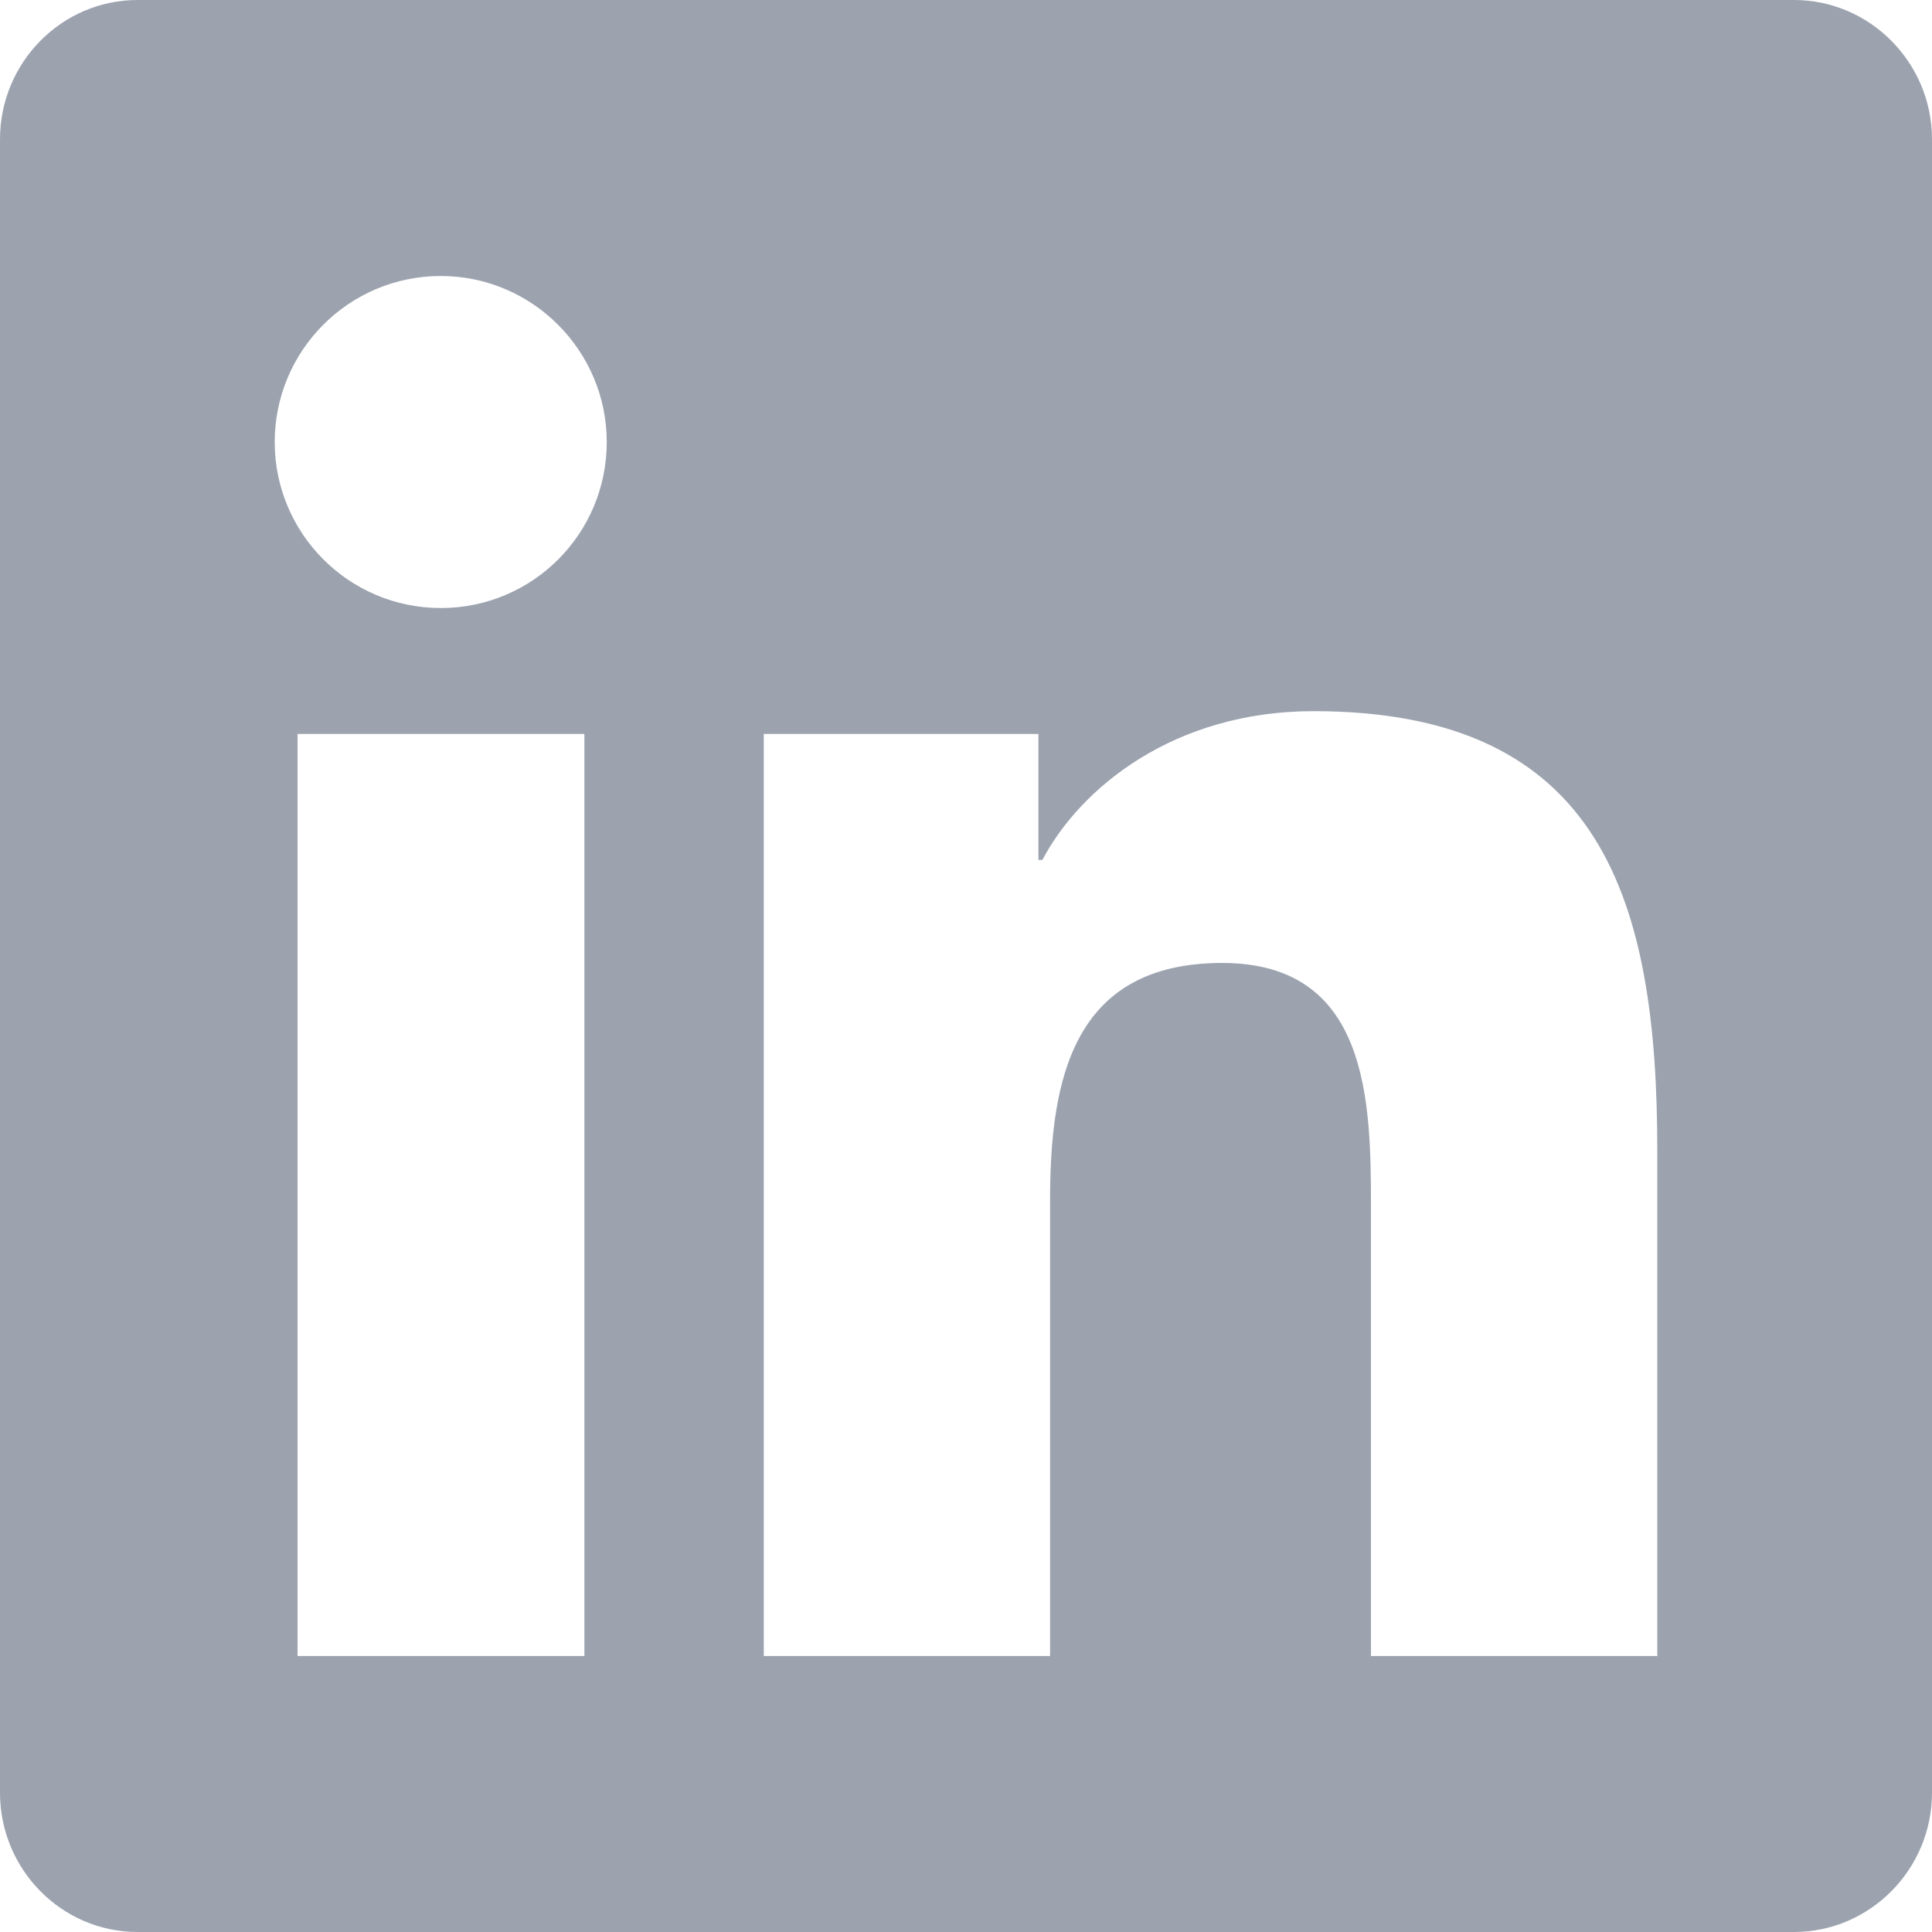
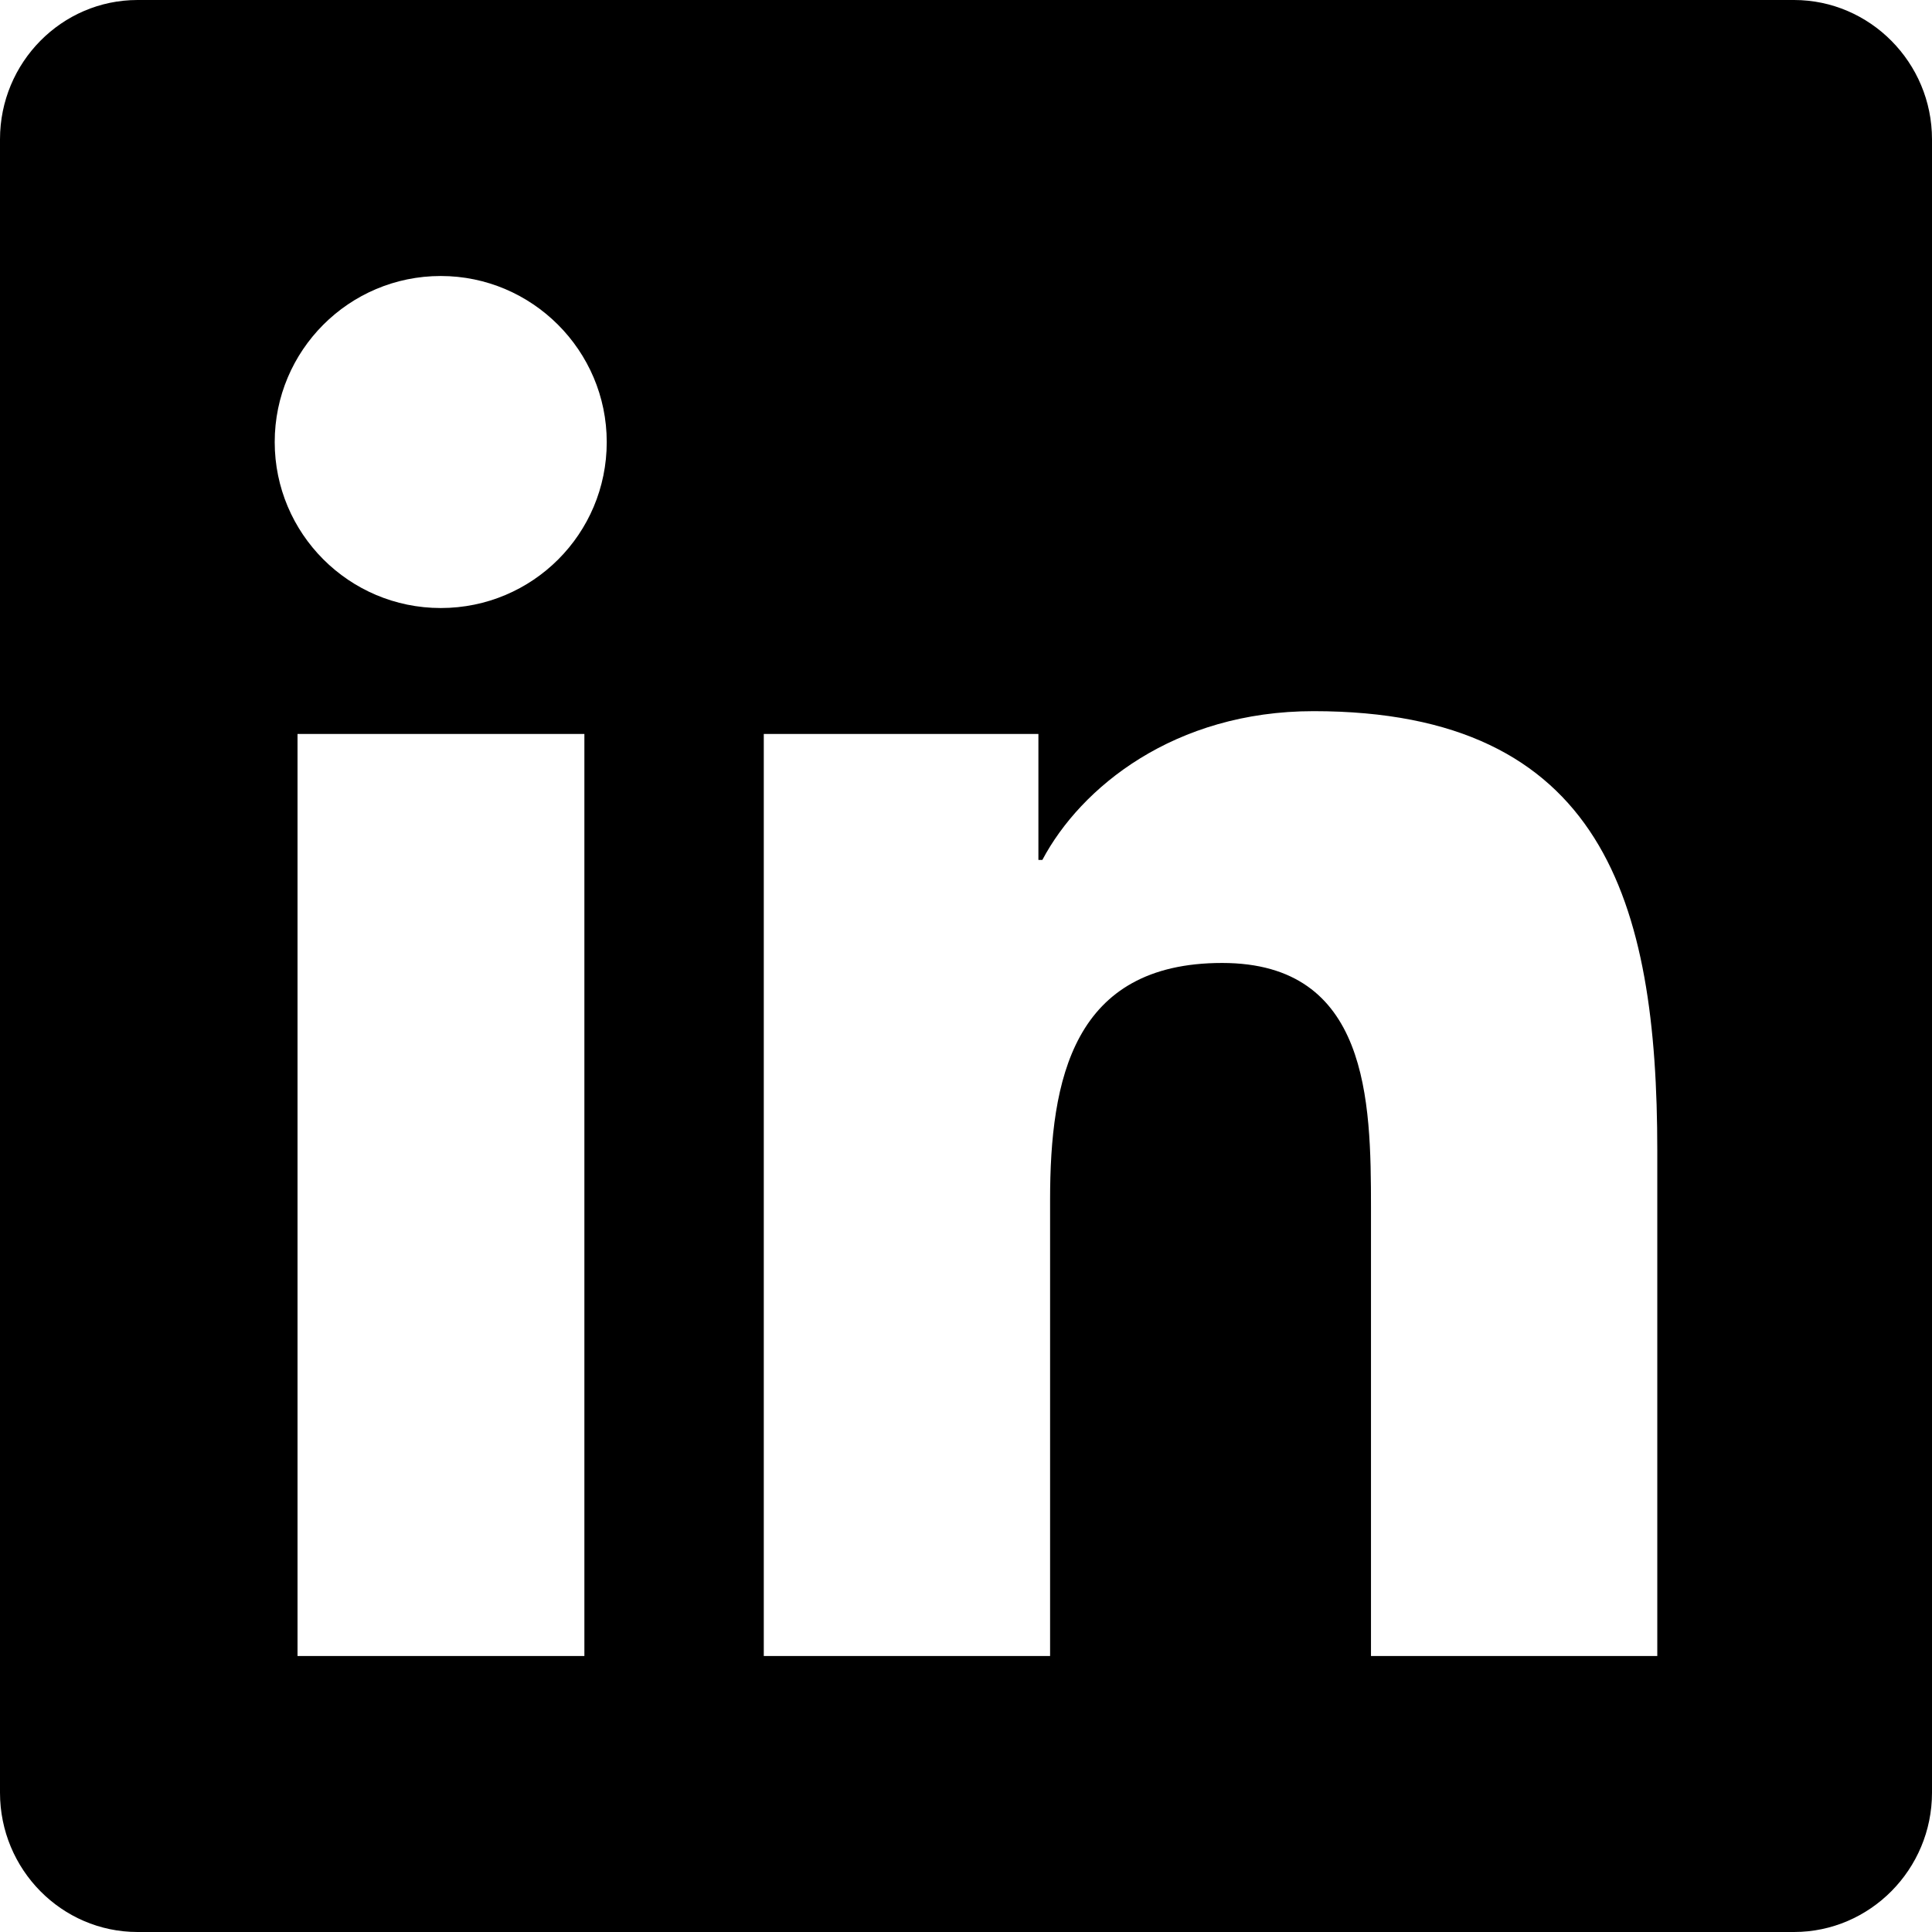
<svg xmlns="http://www.w3.org/2000/svg" width="21" height="21" viewBox="0 0 21 21" fill="none">
-   <path d="M19.5 0H1.495C0.67 0 0 0.68 0 1.514V19.486C0 20.32 0.67 21 1.495 21H19.5C20.325 21 21 20.32 21 19.486V1.514C21 0.68 20.325 0 19.5 0ZM6.347 18H3.234V7.978H6.352V18H6.347ZM4.791 6.609C3.792 6.609 2.986 5.798 2.986 4.805C2.986 3.811 3.792 3 4.791 3C5.784 3 6.595 3.811 6.595 4.805C6.595 5.803 5.789 6.609 4.791 6.609ZM18.014 18H14.902V13.125C14.902 11.963 14.878 10.467 13.284 10.467C11.662 10.467 11.414 11.733 11.414 13.041V18H8.302V7.978H11.287V9.347H11.33C11.747 8.559 12.764 7.73 14.278 7.73C17.428 7.73 18.014 9.806 18.014 12.506V18Z" fill="#9CA3AF" />
+   <path d="M19.5 0H1.495C0.67 0 0 0.68 0 1.514V19.486C0 20.32 0.67 21 1.495 21H19.5C20.325 21 21 20.32 21 19.486V1.514C21 0.68 20.325 0 19.5 0ZM6.347 18H3.234V7.978H6.352V18H6.347ZM4.791 6.609C3.792 6.609 2.986 5.798 2.986 4.805C2.986 3.811 3.792 3 4.791 3C5.784 3 6.595 3.811 6.595 4.805C6.595 5.803 5.789 6.609 4.791 6.609ZM18.014 18H14.902V13.125C14.902 11.963 14.878 10.467 13.284 10.467C11.662 10.467 11.414 11.733 11.414 13.041V18H8.302V7.978H11.287V9.347H11.33C11.747 8.559 12.764 7.73 14.278 7.73C17.428 7.73 18.014 9.806 18.014 12.506V18Z" fill="currentColor" />
</svg>
